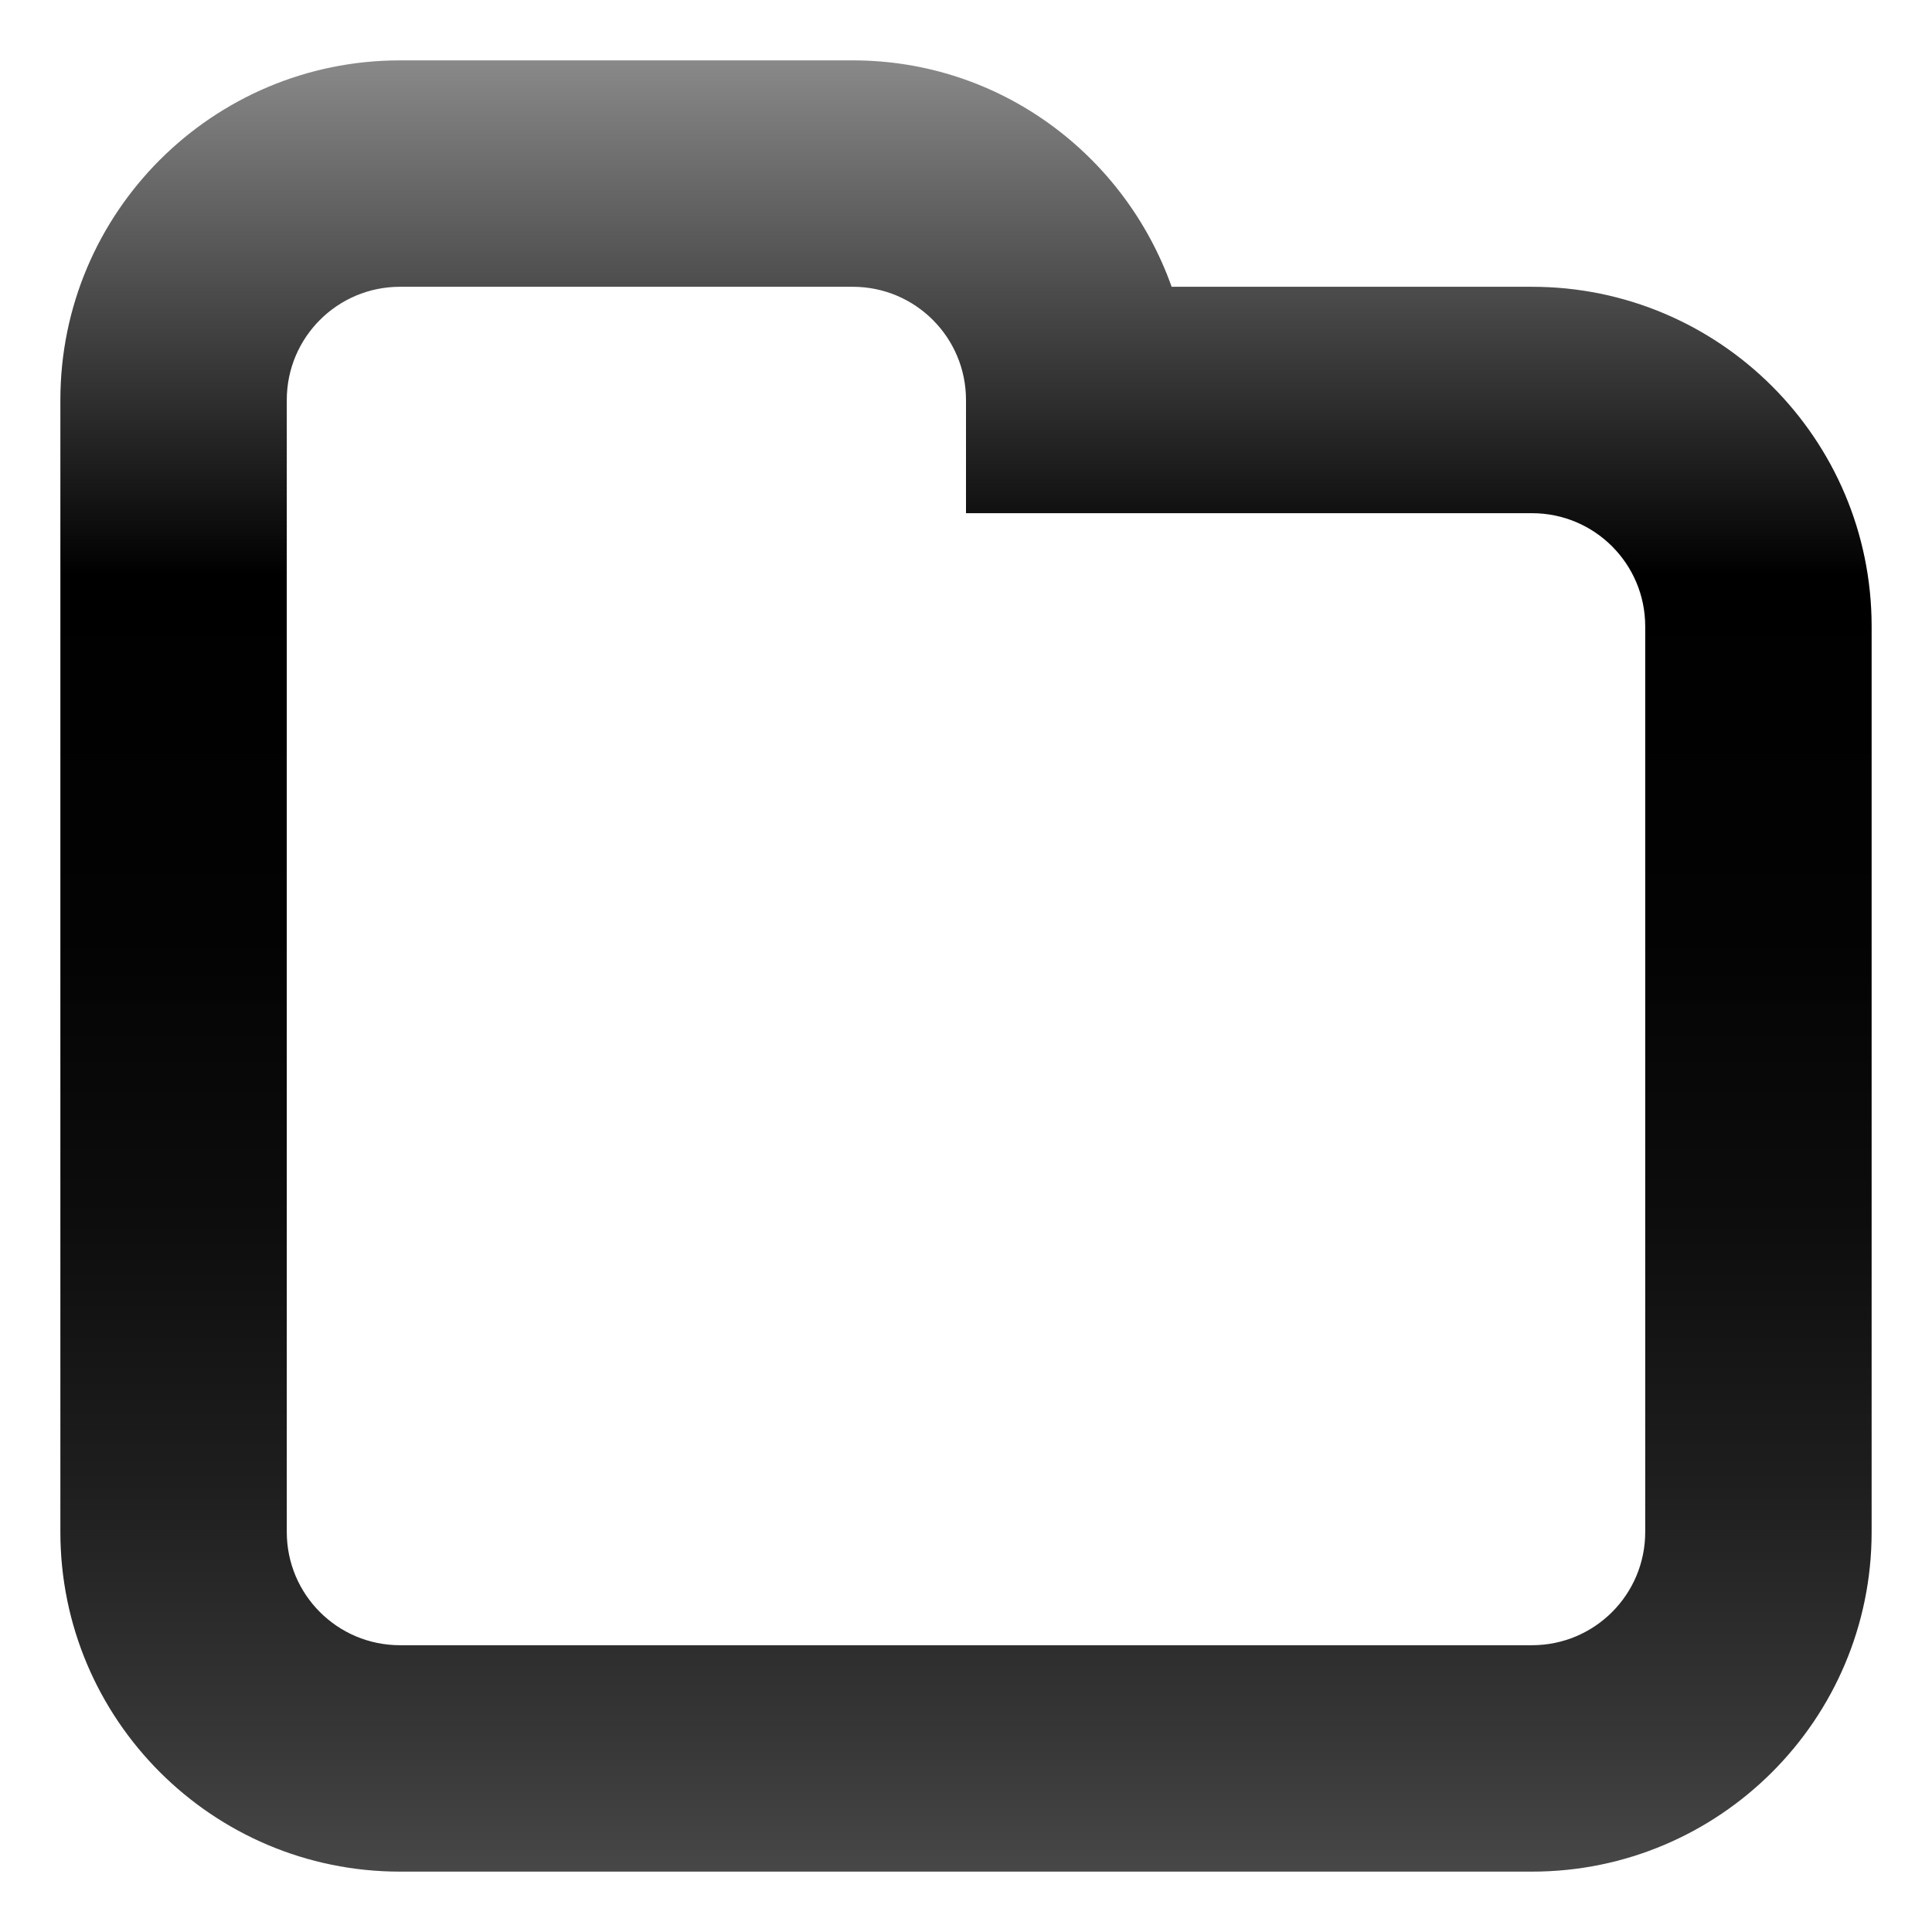
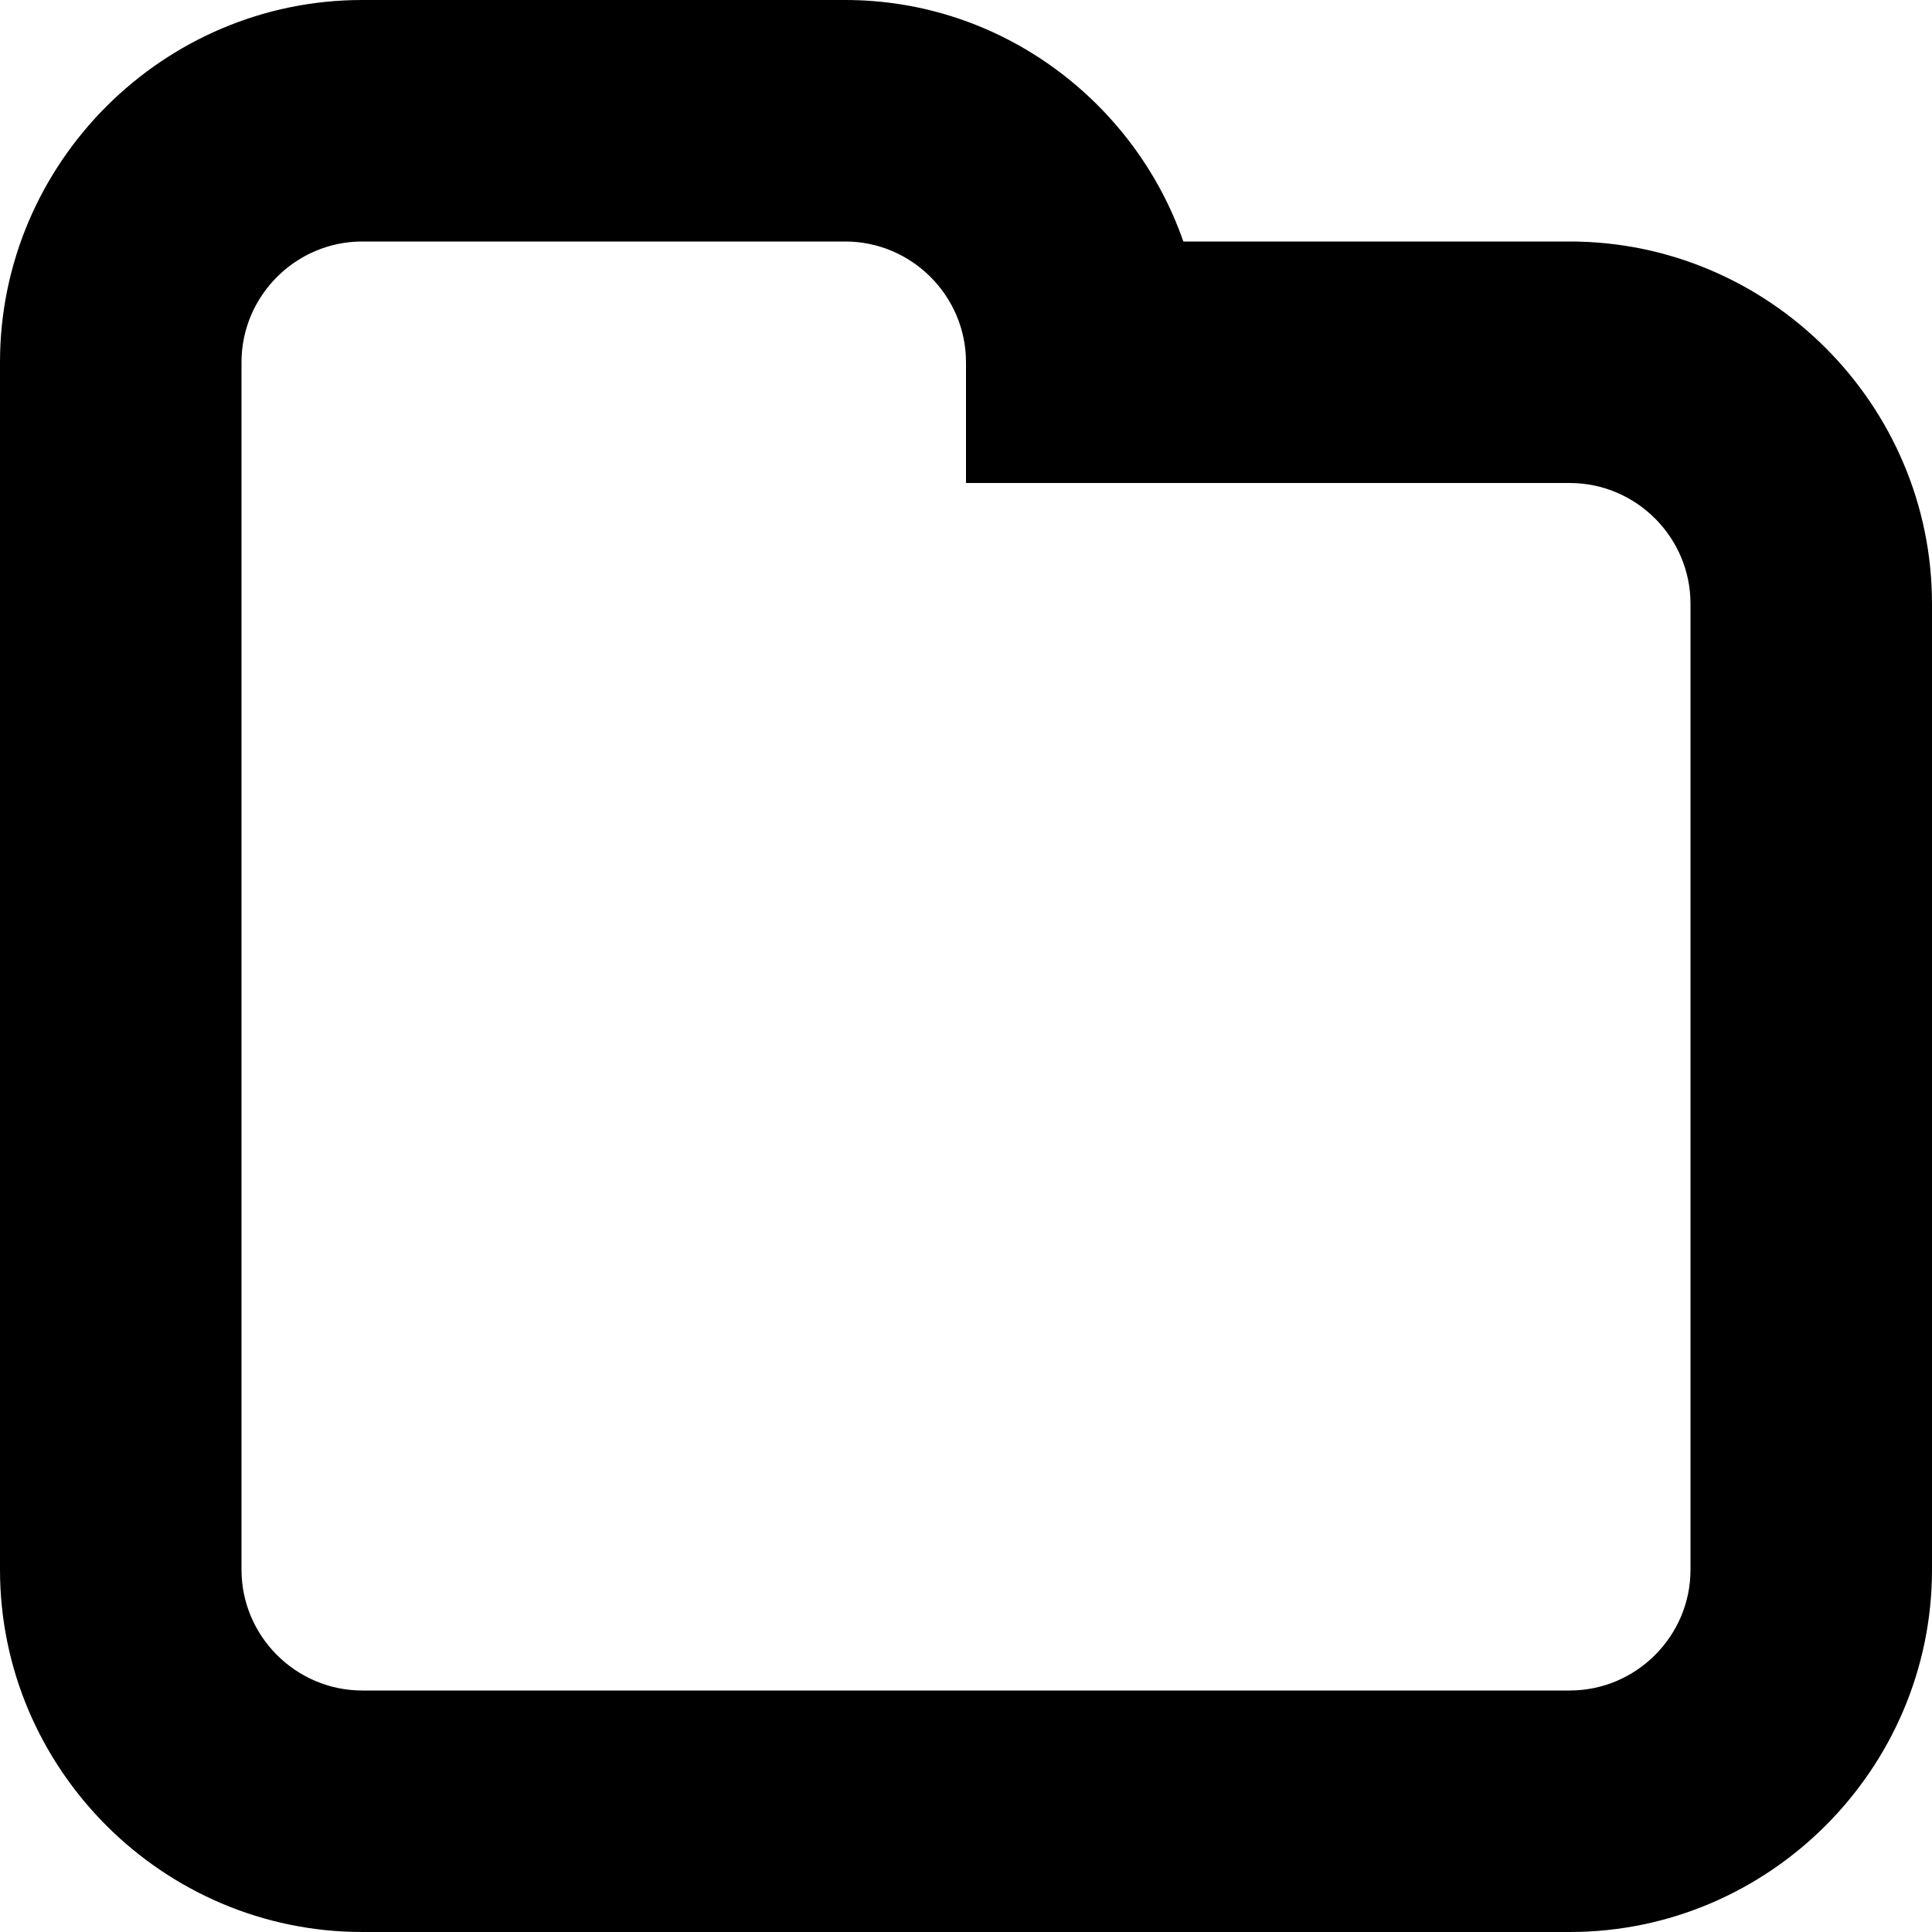
- <svg xmlns="http://www.w3.org/2000/svg" version="1.1" id="Calque_1" x="0px" y="0px" width="32px" height="32px" viewBox="0 0 32 32" enable-background="new 0 0 32 32" xml:space="preserve">
-   <rect fill="none" width="32" height="32" />
-   <linearGradient id="SVGID_1_" gradientUnits="userSpaceOnUse" x1="297.5" y1="-372" x2="297.5" y2="-403.76" gradientTransform="matrix(1 0 0 -1 -281.5 -372)">
-     <stop offset="0" style="stop-color:#999999" />
-     <stop offset="0.3" style="stop-color:#000000" />
-     <stop offset="0.487" style="stop-color:#030303" />
-     <stop offset="0.637" style="stop-color:#0D0D0D" />
-     <stop offset="0.774" style="stop-color:#1E1E1E" />
-     <stop offset="0.903" style="stop-color:#363636" />
-     <stop offset="1" style="stop-color:#4D4D4D" />
-   </linearGradient>
-   <path fill="url(#SVGID_1_)" d="M25.375,31H6.625C3.519,31,1,28.48,1,25.375V6.625C1,3.519,3.519,1,6.625,1h7.5  c2.445,0,4.506,1.57,5.281,3.75h5.969C28.48,4.75,31,7.269,31,10.375v15C31,28.48,28.48,31,25.375,31z M27.25,10.375  c0-1.036-0.839-1.875-1.875-1.875H16V6.625c0-1.036-0.839-1.875-1.875-1.875h-7.5c-1.036,0-1.875,0.839-1.875,1.875v18.75  c0,1.036,0.839,1.875,1.875,1.875h18.75c1.036,0,1.875-0.839,1.875-1.875V10.375z" />
+ <svg xmlns="http://www.w3.org/2000/svg" version="1.1" id="Calque_1" x="0px" y="0px" viewBox="0 0 32 32" enable-background="new 0 0 32 32" xml:space="preserve">
+   <rect y="0" fill="none" width="32" height="32" />
+   <path d="M26,32H6c-3.3,0-6-2.7-6-6V6c0-3.3,2.7-6,6-6h8c2.6,0,4.8,1.7,5.6,4H26c3.3,0,6,2.7,6,6v16C32,29.3,29.3,32,26,32z M28,10  c0-1.1-0.9-2-2-2H16V6c0-1.1-0.9-2-2-2H6C4.9,4,4,4.9,4,6v20c0,1.1,0.9,2,2,2h20c1.1,0,2-0.9,2-2V10z" />
+   <g>
+ </g>
+   <g>
+ </g>
+   <g>
+ </g>
+   <g>
+ </g>
+   <g>
+ </g>
+   <g>
+ </g>
+   <g>
+ </g>
+   <g>
+ </g>
+   <g>
+ </g>
+   <g>
+ </g>
+   <g>
+ </g>
+   <g>
+ </g>
+   <g>
+ </g>
+   <g>
+ </g>
+   <g>
+ </g>
</svg>
